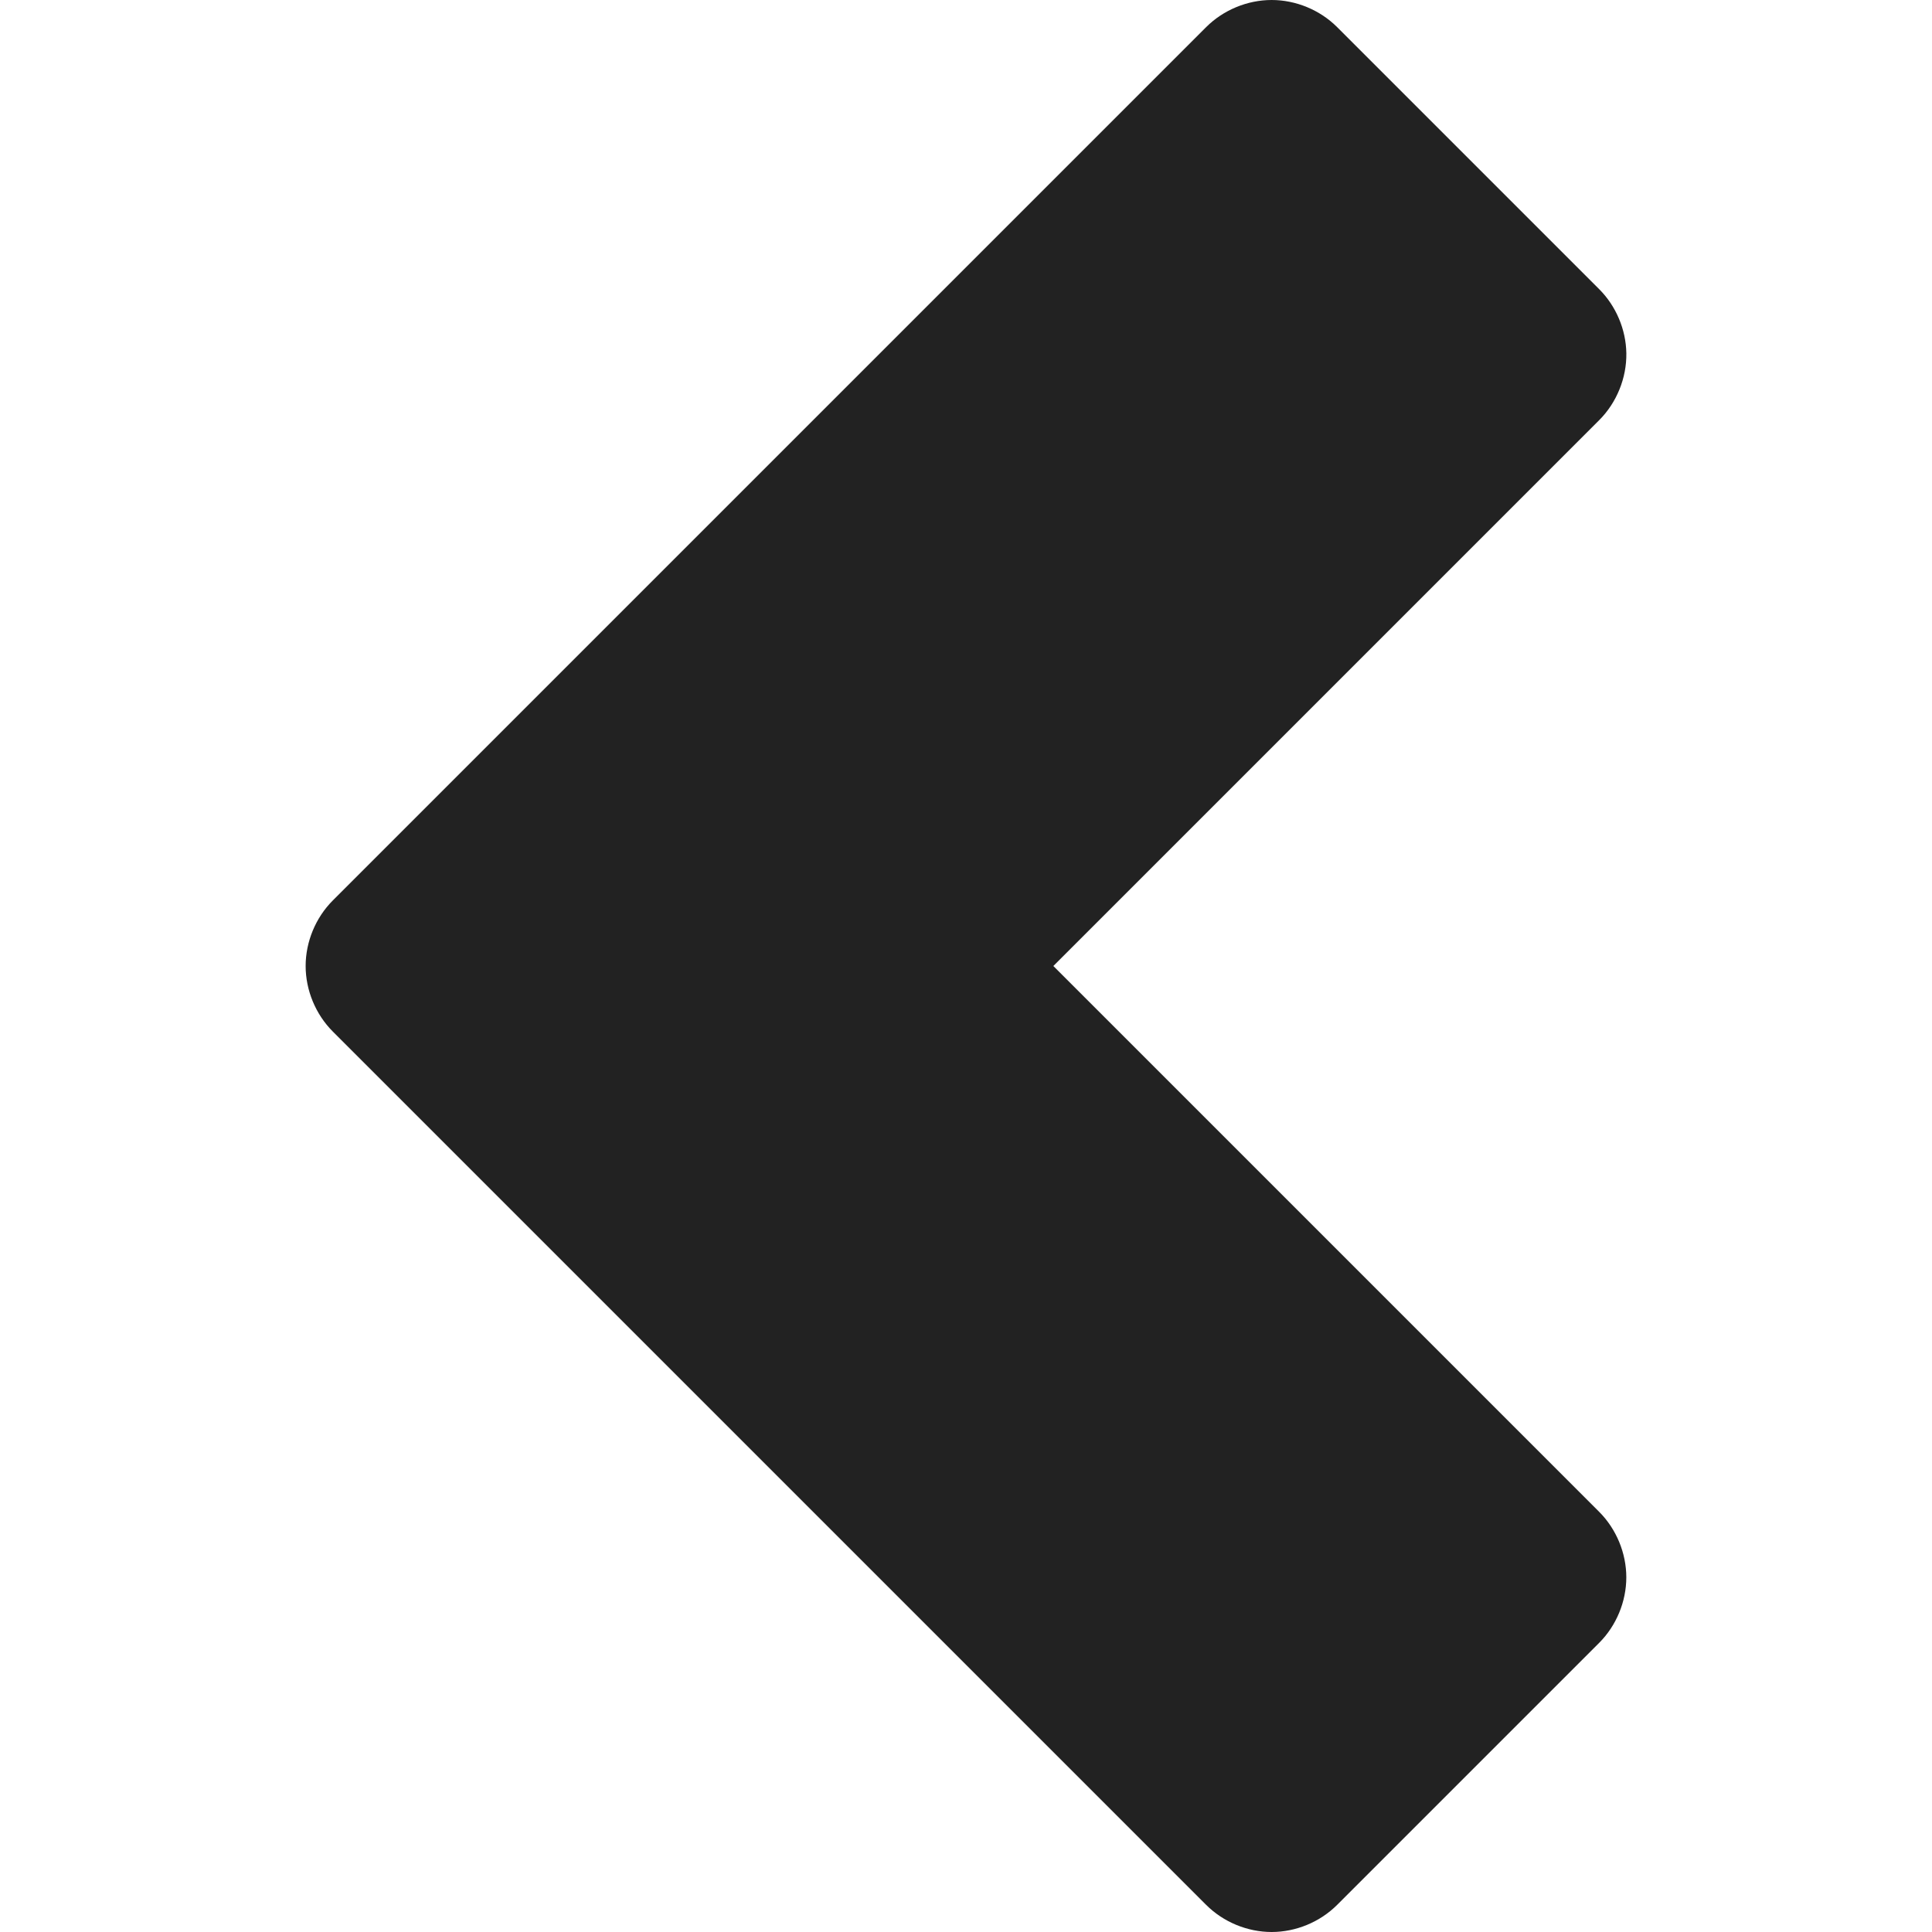
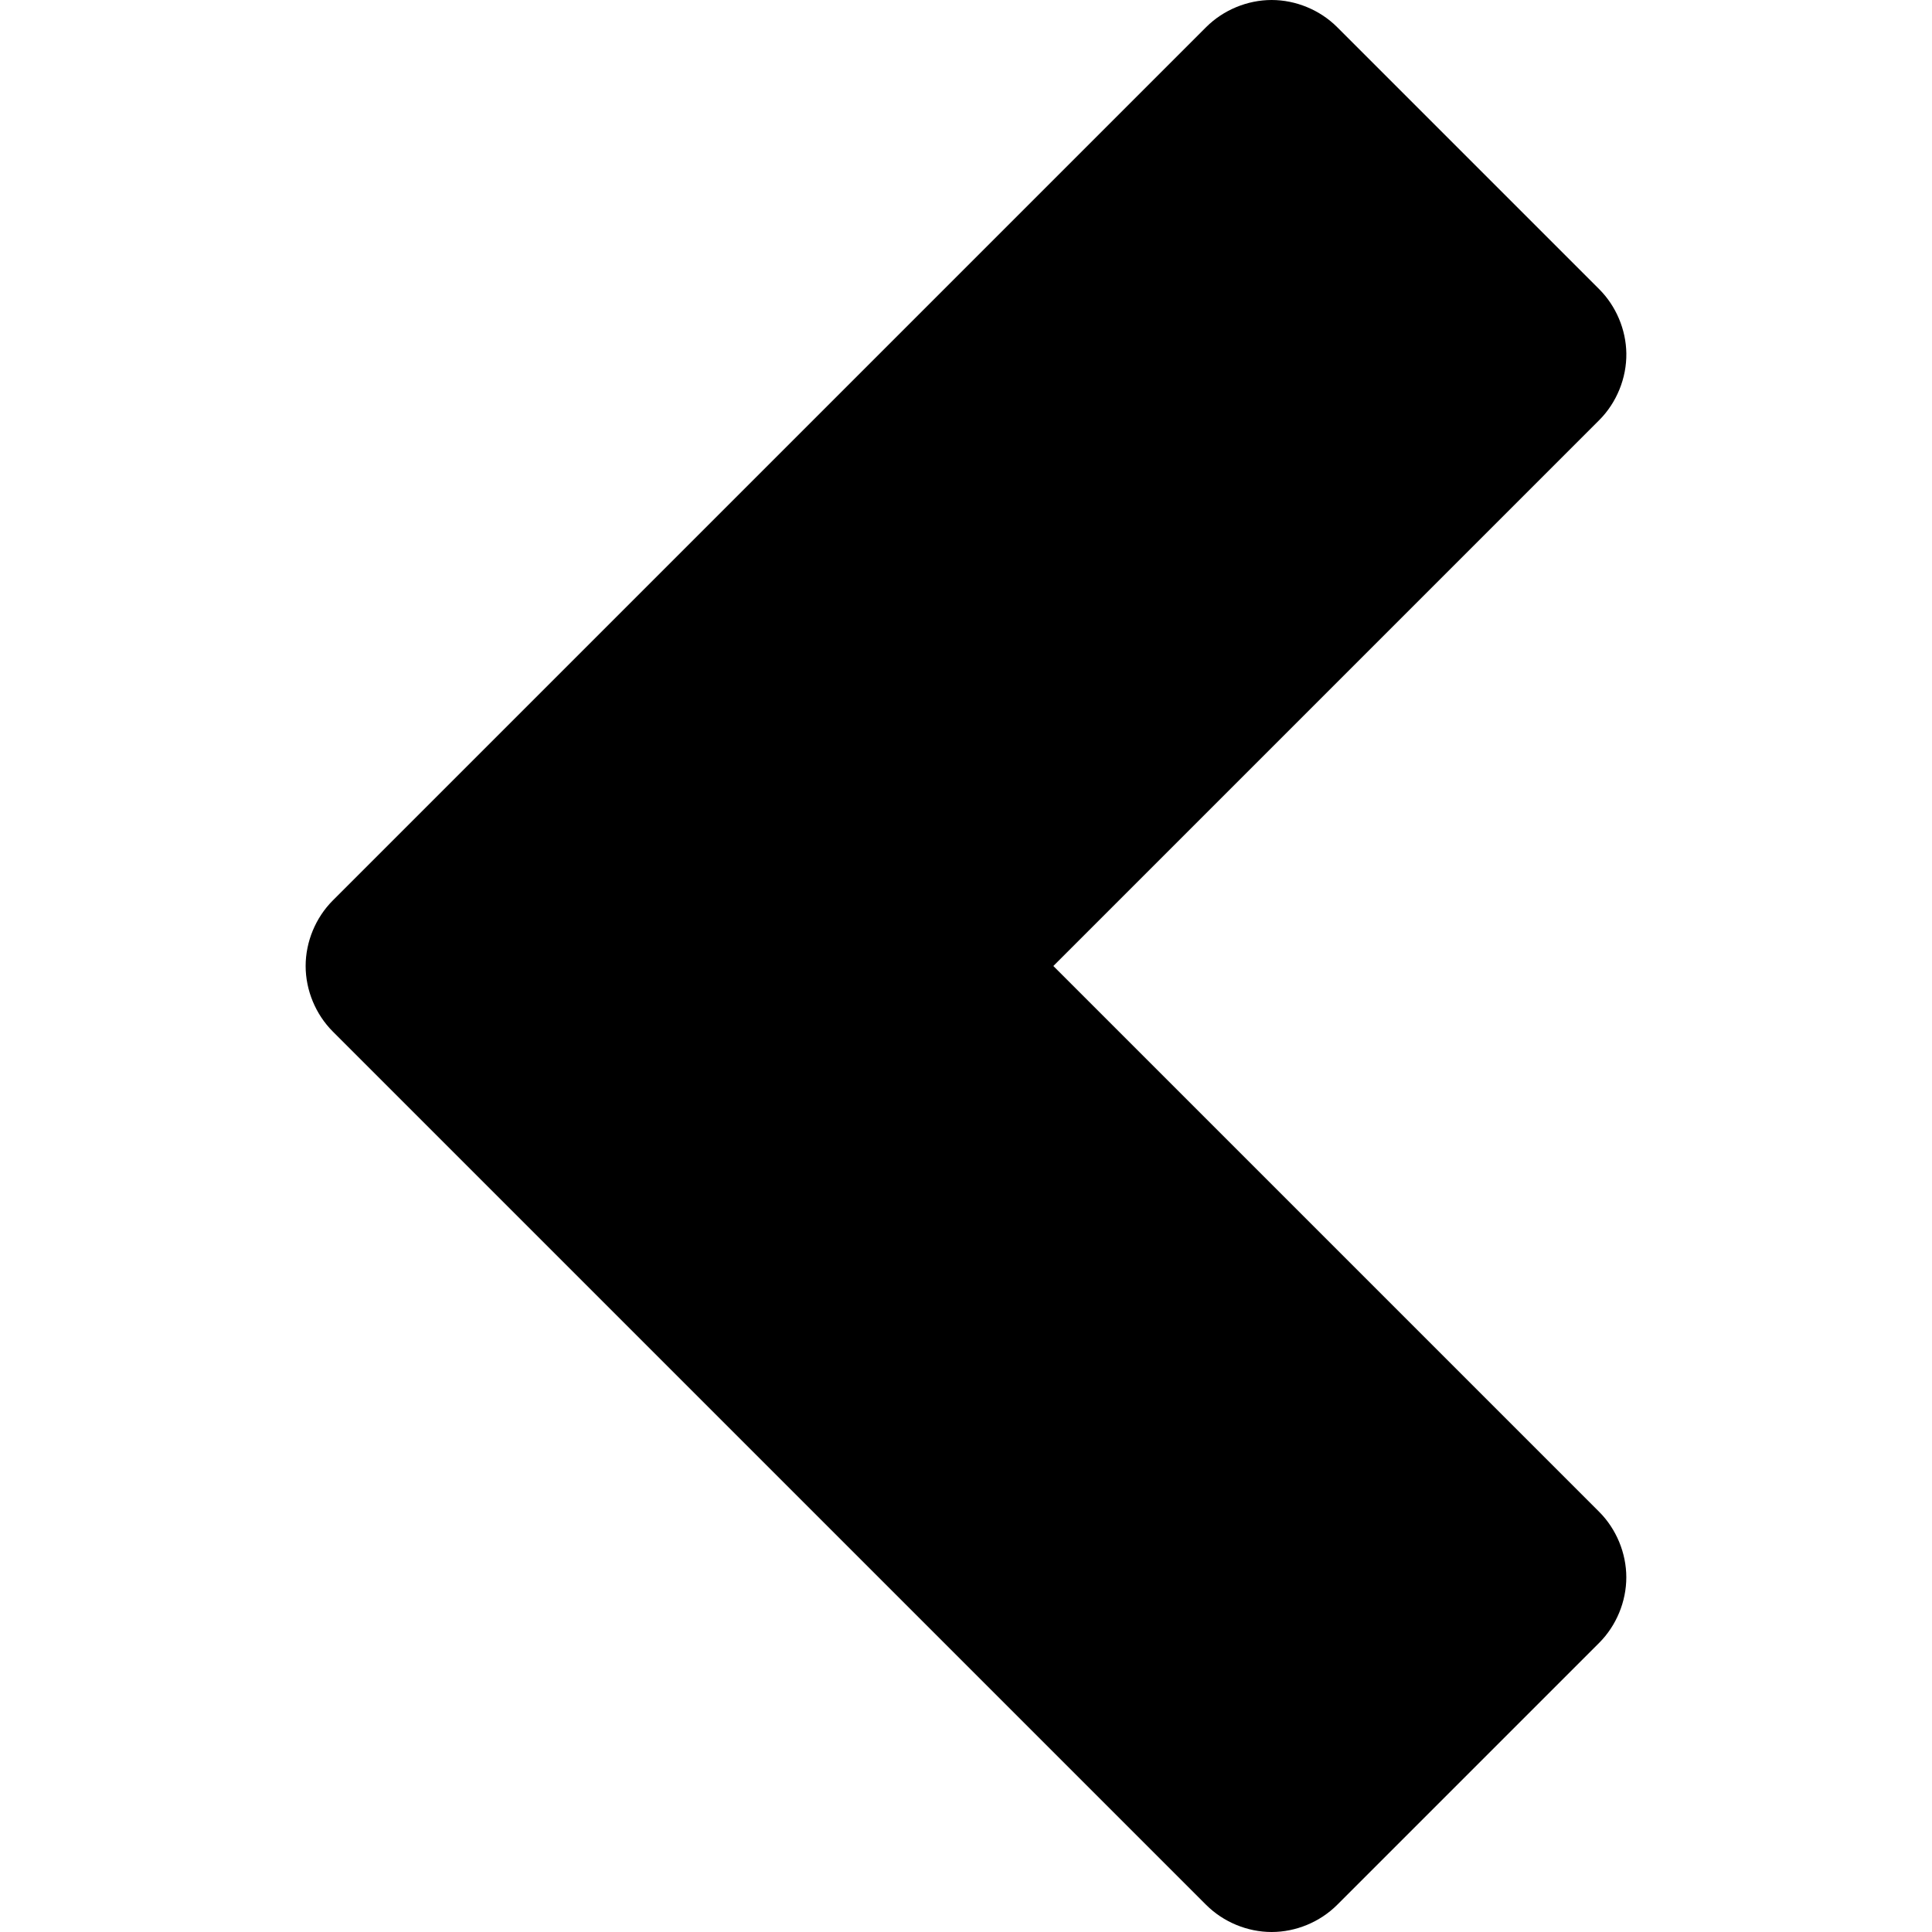
<svg xmlns="http://www.w3.org/2000/svg" version="1.1" id="Capa_1" x="0px" y="0px" viewBox="0 0 405.456 405.456" style="enable-background:new 0 0 405.456 405.456;" xml:space="preserve">
-   <g>
-     <path style="fill:#222222;" d="M341.31,74.135c-0.078-4.985-2.163-9.911-5.688-13.438l-55-55C277.023,2.096,271.963,0,266.872,0   s-10.151,2.096-13.75,5.697L69.841,188.978c-3.601,3.599-5.697,8.659-5.697,13.75s2.096,10.151,5.697,13.75l183.281,183.281   c3.599,3.601,8.659,5.697,13.75,5.697s10.151-2.096,13.75-5.697l55-55c3.591-3.598,5.681-8.651,5.681-13.734   s-2.09-10.136-5.681-13.734L221.06,202.728L335.622,88.166C339.287,84.499,341.387,79.318,341.31,74.135L341.31,74.135z" />
+   <defs id="defs39" />
+   <g id="g4" style="fill:#000000;fill-opacity:1">
+     <path style="fill:#000000;fill-opacity:1" d="M341.31,74.135c-0.078-4.985-2.163-9.911-5.688-13.438l-55-55C277.023,2.096,271.963,0,266.872,0   s-10.151,2.096-13.75,5.697L69.841,188.978c-3.601,3.599-5.697,8.659-5.697,13.75s2.096,10.151,5.697,13.75l183.281,183.281   c3.599,3.601,8.659,5.697,13.75,5.697s10.151-2.096,13.75-5.697l55-55c3.591-3.598,5.681-8.651,5.681-13.734   s-2.09-10.136-5.681-13.734L221.06,202.728L335.622,88.166C339.287,84.499,341.387,79.318,341.31,74.135L341.31,74.135z" id="path2" />
  </g>
-   <g>
+   <g id="g6">
</g>
-   <g>
+   <g id="g8">
</g>
-   <g>
+   <g id="g10">
</g>
-   <g>
+   <g id="g12">
</g>
-   <g>
+   <g id="g14">
</g>
-   <g>
+   <g id="g16">
</g>
-   <g>
+   <g id="g18">
</g>
-   <g>
+   <g id="g20">
</g>
-   <g>
+   <g id="g22">
</g>
-   <g>
+   <g id="g24">
</g>
-   <g>
+   <g id="g26">
</g>
-   <g>
+   <g id="g28">
</g>
-   <g>
+   <g id="g30">
</g>
-   <g>
+   <g id="g32">
</g>
-   <g>
+   <g id="g34">
</g>
</svg>
